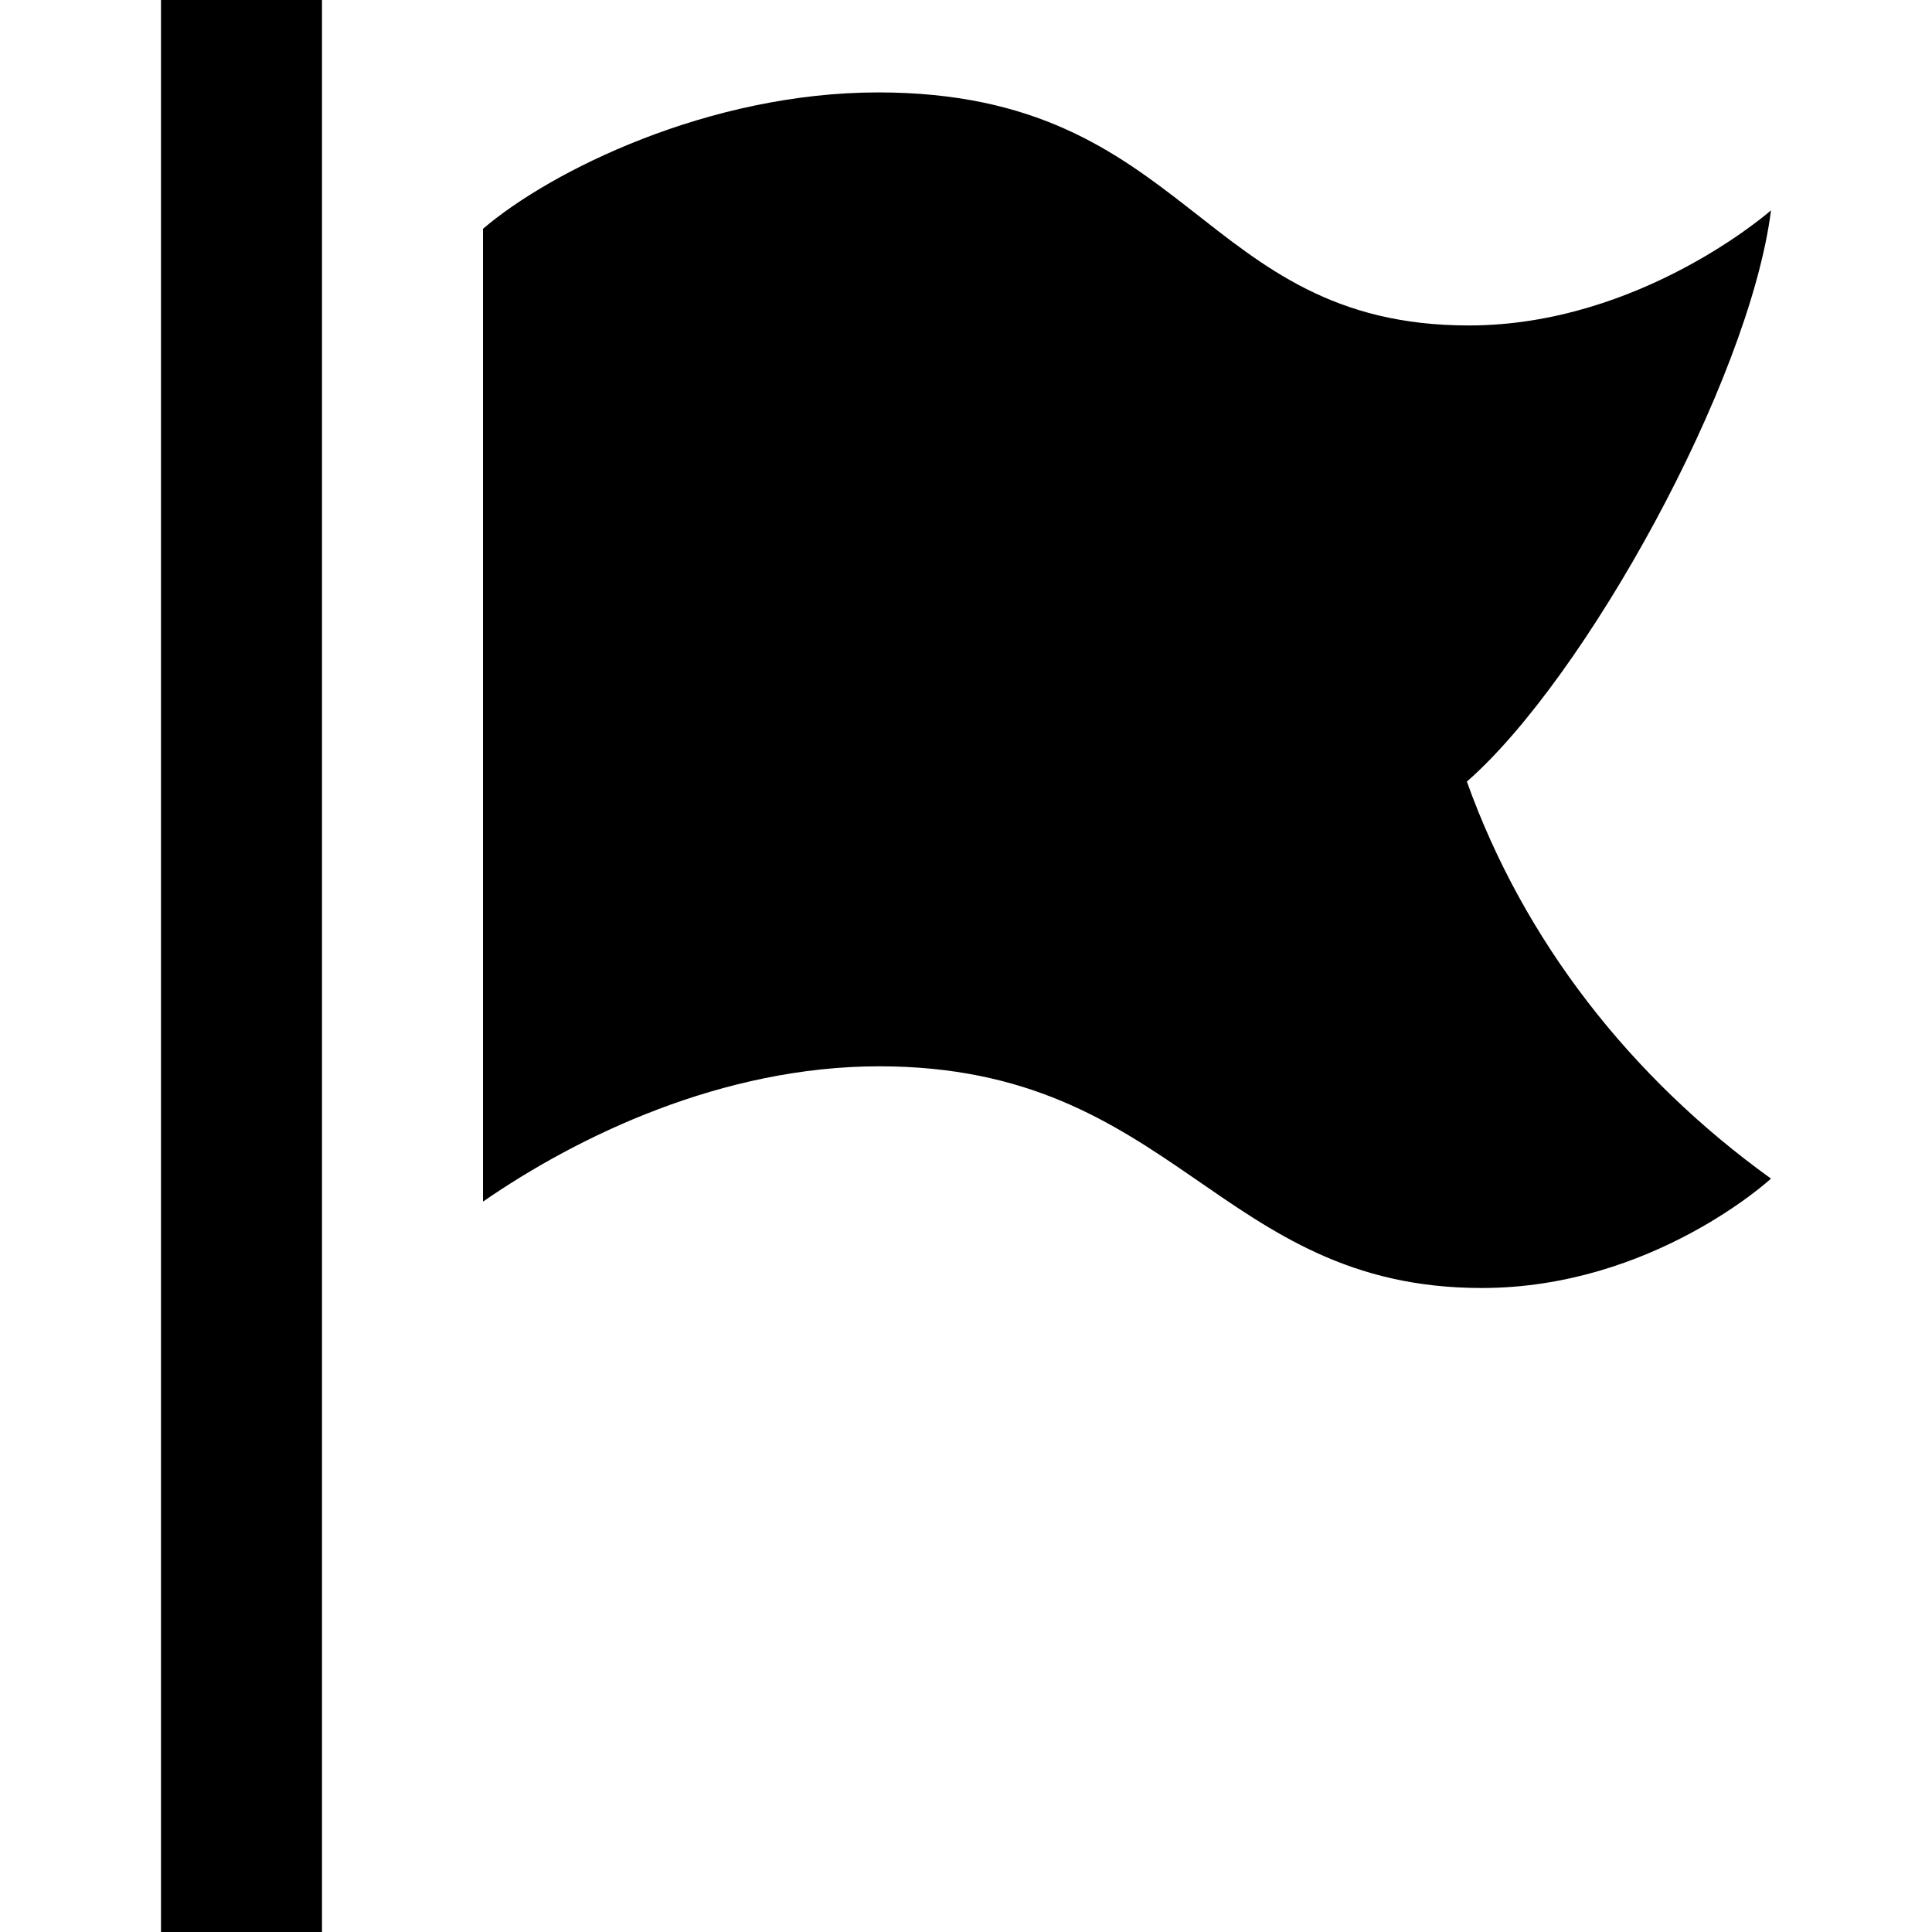
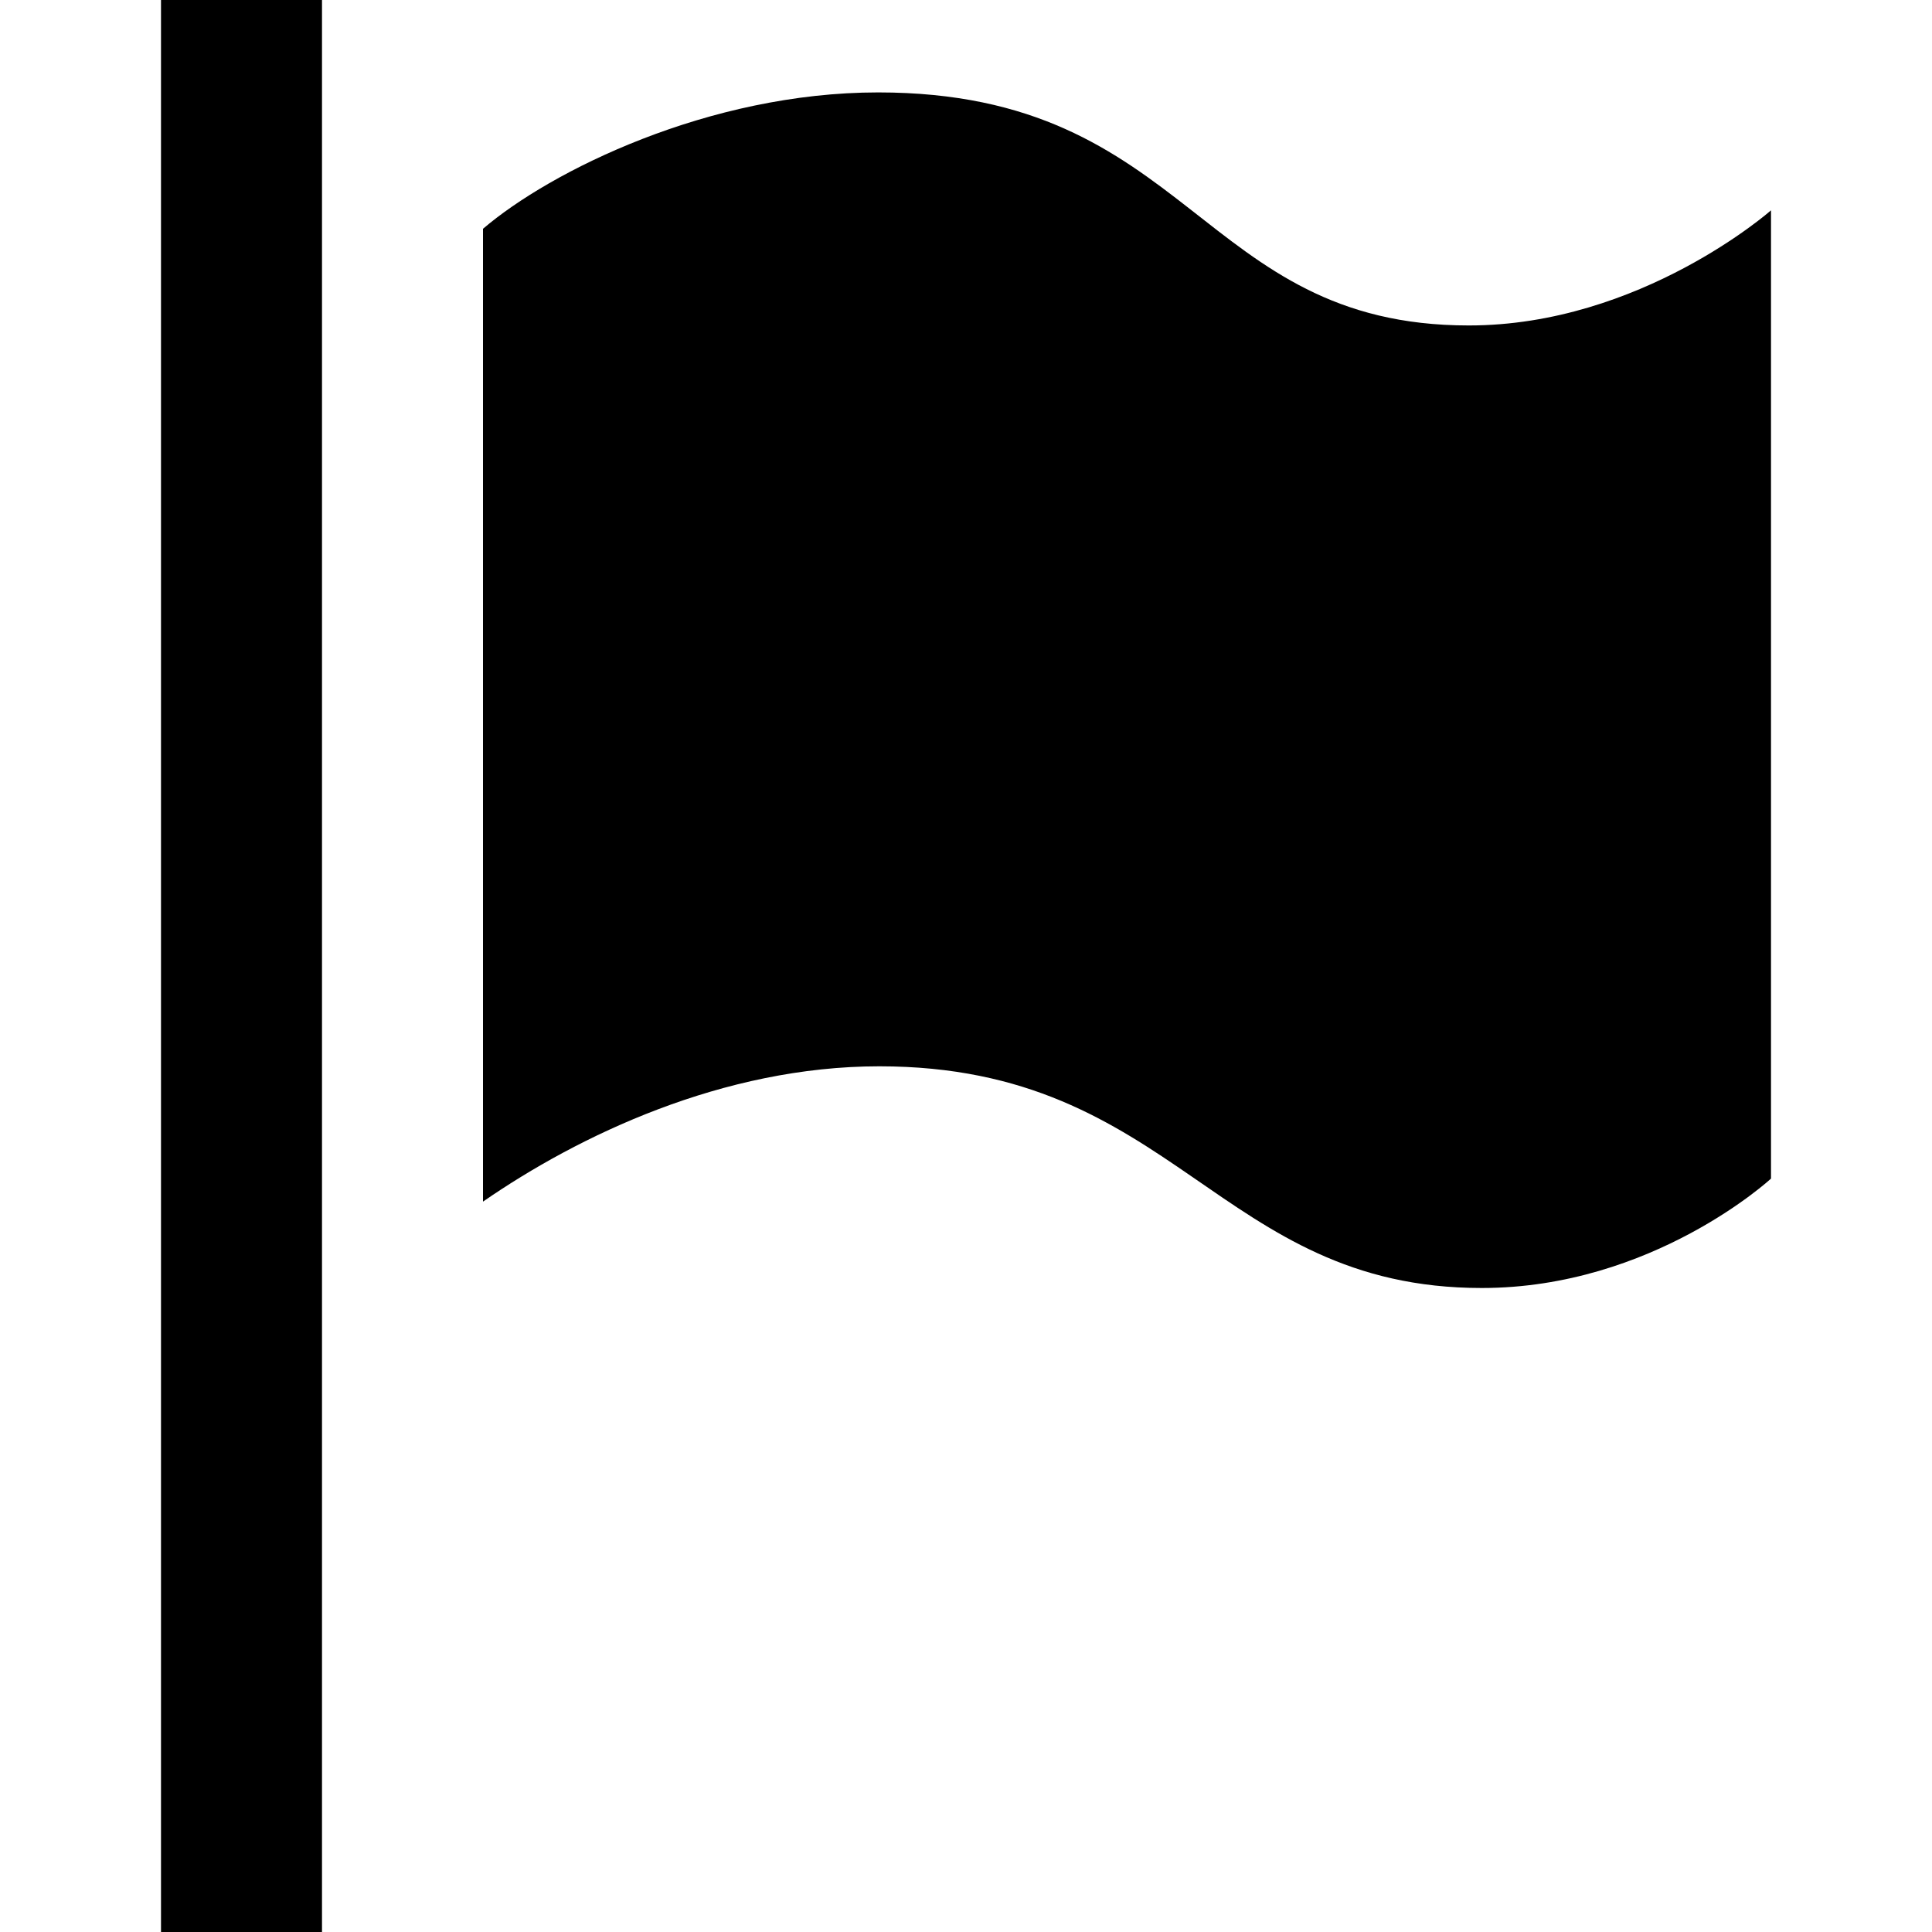
<svg xmlns="http://www.w3.org/2000/svg" width="24" height="24" viewBox="0 0 24 24">
-   <path d="M4 24h-2v-24h2v24zm18-21.387s-1.621 1.43-3.754 1.43c-3.361 0-3.436-2.895-7.337-2.895-2.108 0-4.075.98-4.909 1.694v12.085c1.183-.819 2.979-1.681 4.922-1.681 3.685 0 4.201 2.754 7.485 2.754 2.121 0 3.593-1.359 3.593-1.359-1.742-1.253-3.071-2.954-3.778-4.932 1.464-1.278 3.508-4.962 3.778-7.096z" />
+   <path d="M4 24h-2v-24h2v24zm18-21.387s-1.621 1.43-3.754 1.43c-3.36 0-3.436-2.895-7.337-2.895-2.108 0-4.075.98-4.909 1.694v12.085c1.184-.819 2.979-1.681 4.923-1.681 3.684 0 4.201 2.754 7.484 2.754 2.122 0 3.593-1.359 3.593-1.359v-12.028z" />
</svg>
